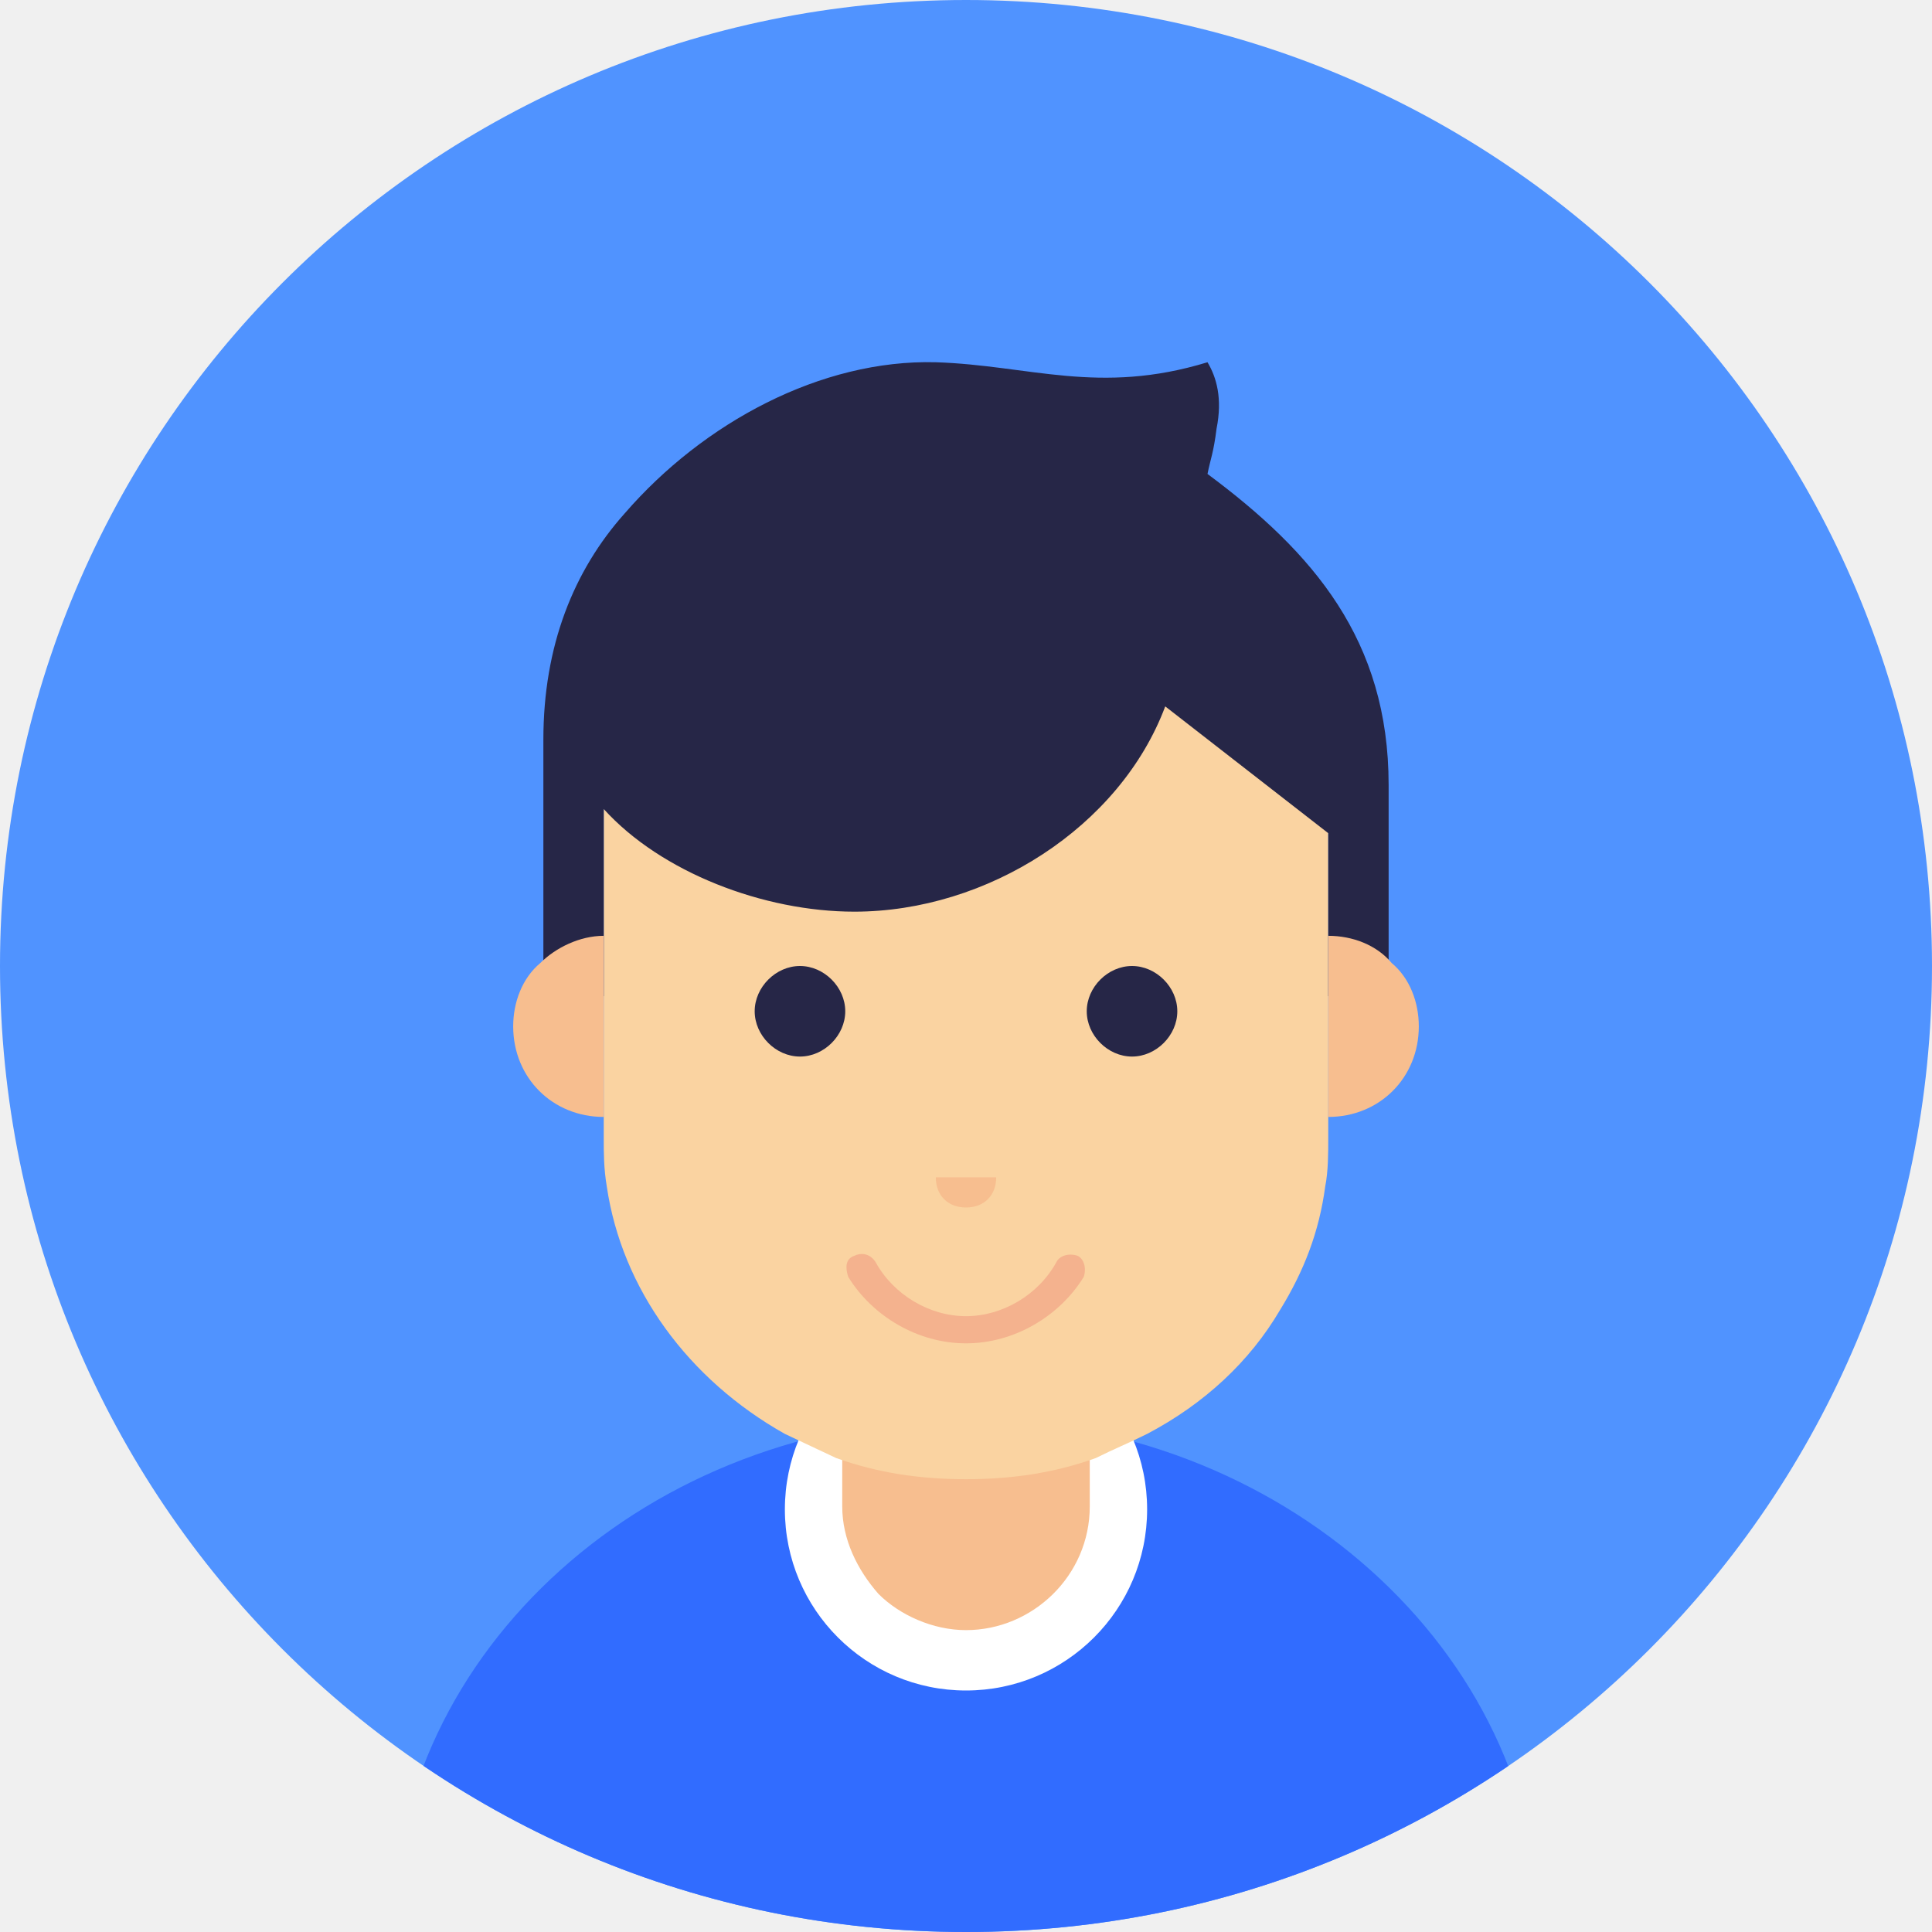
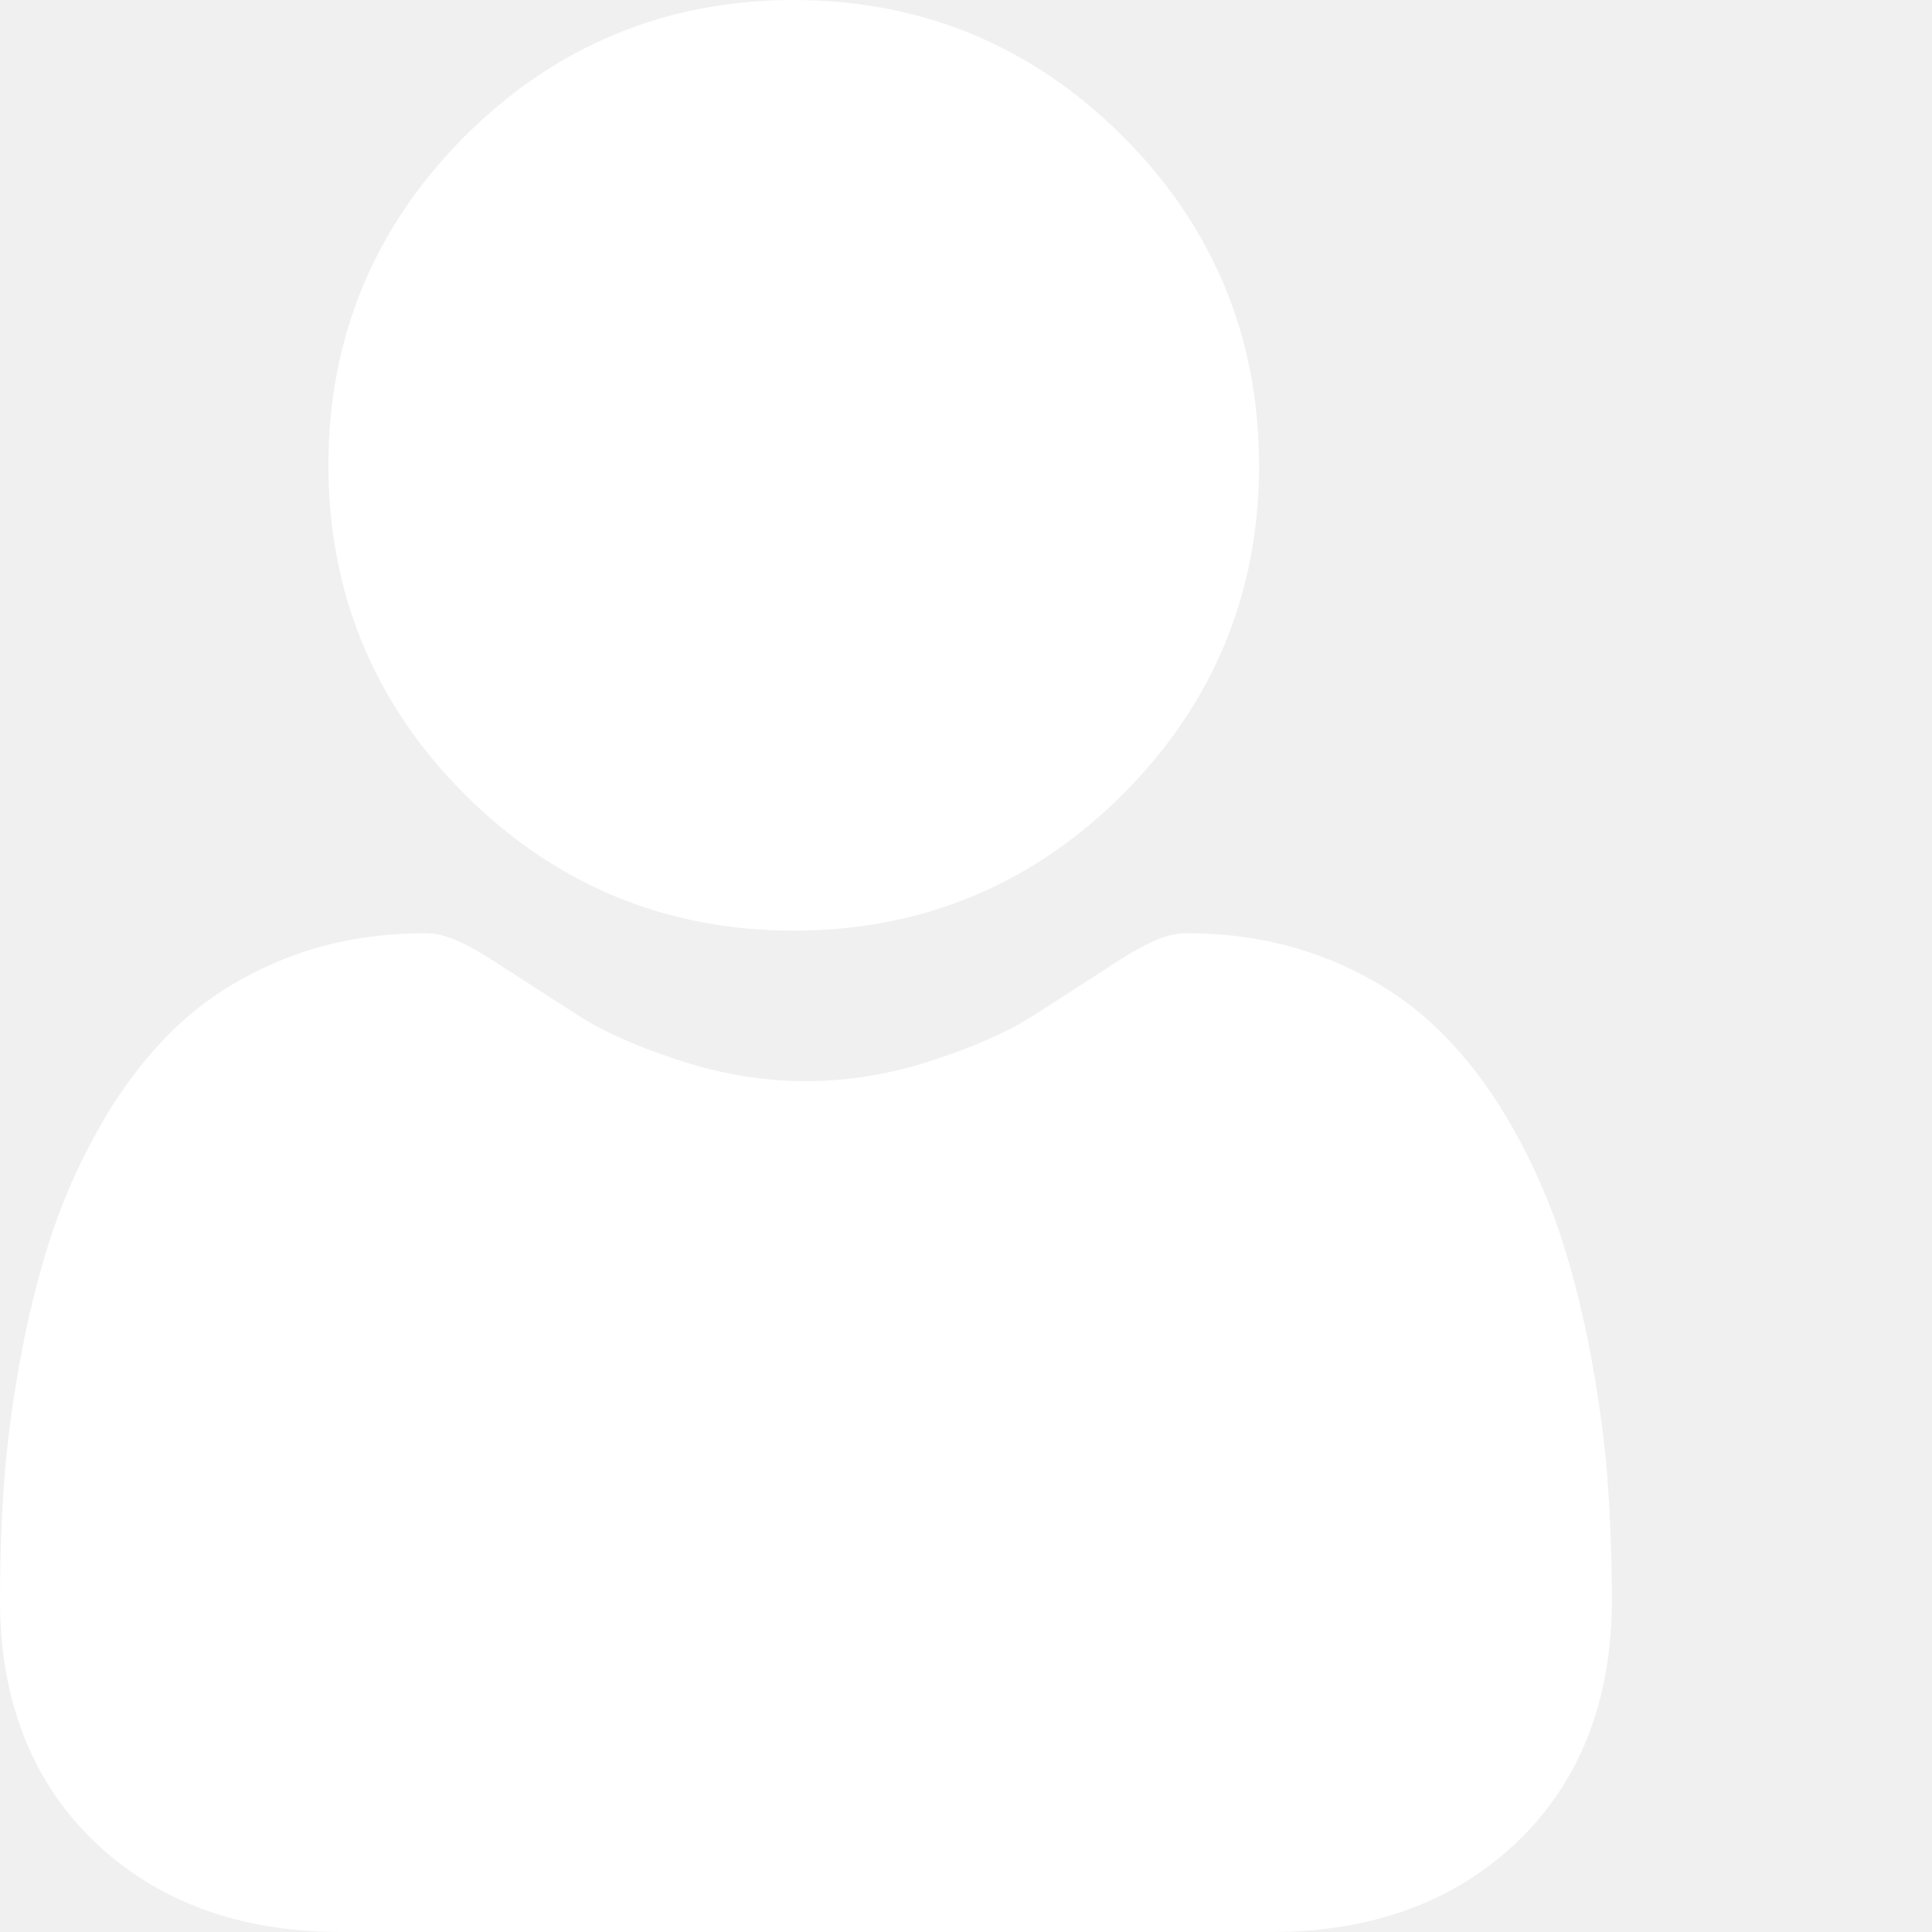
- <svg xmlns="http://www.w3.org/2000/svg" xmlns:xlink="http://www.w3.org/1999/xlink" version="1.1" id="Layer_1" x="0px" y="0px" viewBox="0 0 64 64" enable-background="new 0 0 64 64" xml:space="preserve">
+ <svg xmlns="http://www.w3.org/2000/svg" version="1.1" width="512" height="512" x="0" y="0" viewBox="0 0 512 512.002" style="enable-background:new 0 0 512 512" xml:space="preserve" class="">
  <g>
-     <g>
-       <g>
-         <path fill="#5093FF" d="M32,0c17.7,0,32,14.3,32,32S49.7,64,32,64S0,49.7,0,32S14.3,0,32,0z" />
-       </g>
-     </g>
-     <g>
-       <defs>
-         <path id="SVGID_1_" d="M32,0c17.7,0,32,14.3,32,32S49.7,64,32,64S0,49.7,0,32S14.3,0,32,0z" />
-       </defs>
-       <clipPath id="SVGID_2_">
-         <use xlink:href="#SVGID_1_" overflow="visible" />
-       </clipPath>
-       <g clip-path="url(#SVGID_2_)">
-         <g>
-           <path fill="#316CFF" d="M13,64c0-9.3,8.5-17,19-17h0c10.4,0,19,7.7,19,17" />
-         </g>
-       </g>
-       <g clip-path="url(#SVGID_2_)">
-         <g>
-           <circle fill="#FFFFFF" cx="32" cy="50" r="6" />
-         </g>
-       </g>
-       <g clip-path="url(#SVGID_2_)">
-         <g>
-           <path fill="#F7BE8F" d="M36.1,45.3v4.6c0,2.3-1.9,4.1-4.1,4.1c-1.1,0-2.2-0.5-2.9-1.2c-0.7-0.8-1.2-1.8-1.2-2.9v-4.6H36.1z" />
-         </g>
-       </g>
-       <g clip-path="url(#SVGID_2_)">
-         <g>
-           <path fill="#FAD3A1" d="M36.3,48.3C34.9,48.8,33.5,49,32,49s-2.9-0.2-4.3-0.7L26,47.5c-3.2-1.8-5.4-4.8-5.9-8.2      C20,38.7,20,38.2,20,37.7c0-1,0-3.1,0-4.9c0-1.7,0-9.8,0-9.8h24c0,0,0,8.1,0,9.8c0,1.8,0,3.8,0,4.9c0,0.5,0,1.1-0.1,1.6      c-0.2,1.5-0.7,2.8-1.5,4.1c-1,1.7-2.5,3.1-4.4,4.1C37.4,47.8,36.9,48,36.3,48.3z" />
-         </g>
-       </g>
-       <g clip-path="url(#SVGID_2_)">
-         <g>
-           <path fill="#262647" d="M26.5,32c0.8,0,1.5,0.7,1.5,1.5c0,0.8-0.7,1.5-1.5,1.5c-0.8,0-1.5-0.7-1.5-1.5C25,32.7,25.7,32,26.5,32z      " />
-         </g>
-       </g>
-       <g clip-path="url(#SVGID_2_)">
-         <g>
-           <path fill="#262647" d="M36,33.5c0-0.8,0.7-1.5,1.5-1.5c0.8,0,1.5,0.7,1.5,1.5c0,0.8-0.7,1.5-1.5,1.5C36.7,35,36,34.3,36,33.5z" />
-         </g>
-       </g>
-       <g clip-path="url(#SVGID_2_)">
-         <g>
-           <path fill="#F7BE8F" d="M33,39c0,0.6-0.4,1-1,1s-1-0.4-1-1H33z" />
-         </g>
-       </g>
-       <g clip-path="url(#SVGID_2_)">
-         <g>
-           <path fill="#F4B28E" d="M32,44.5c-1.6,0-3.1-0.9-3.9-2.2C28,42,28,41.7,28.3,41.6c0.2-0.1,0.5-0.1,0.7,0.2      c0.6,1.1,1.8,1.8,3,1.8s2.4-0.7,3-1.8c0.1-0.2,0.4-0.3,0.7-0.2c0.2,0.1,0.3,0.4,0.2,0.7C35.1,43.6,33.6,44.5,32,44.5z" />
-         </g>
-       </g>
-       <g clip-path="url(#SVGID_2_)">
-         <g>
-           <path fill="#262647" d="M46,26v7h-2v-5.4l-5.4-4.2c-1.5,4-5.9,6.8-10.3,6.8c-3,0-6.4-1.3-8.3-3.4v0.9V33h-2v-8.5      c0-3.1,1-5.6,2.7-7.5c2.6-3,6.5-5.1,10.3-5c3.1,0.1,5.4,1.1,9,0c0.3,0.5,0.5,1.2,0.3,2.2c-0.1,0.8-0.2,1-0.3,1.5l0,0      C43.5,18.3,46,21.2,46,26z" />
-         </g>
-       </g>
-       <g clip-path="url(#SVGID_2_)">
-         <g>
-           <path fill="#F7BE8F" d="M20,37c-1.7,0-3-1.3-3-3c0-0.8,0.3-1.6,0.9-2.1c0.5-0.5,1.3-0.9,2.1-0.9V37z" />
-         </g>
-       </g>
-       <g clip-path="url(#SVGID_2_)">
-         <g>
-           <path fill="#F7BE8F" d="M44,37c1.7,0,3-1.3,3-3c0-0.8-0.3-1.6-0.9-2.1C45.6,31.3,44.8,31,44,31V37z" />
-         </g>
-       </g>
-     </g>
+     <path d="m210.352 246.633c33.883 0 63.223-12.152 87.195-36.129 23.973-23.973 36.125-53.305 36.125-87.191 0-33.875-12.152-63.211-36.129-87.191-23.977-23.969-53.312-36.121-87.191-36.121-33.887 0-63.219 12.152-87.191 36.125s-36.129 53.309-36.129 87.188c0 33.887 12.156 63.223 36.133 87.195 23.977 23.969 53.312 36.125 87.188 36.125zm0 0" fill="#ffffff" data-original="#000000" class="" />
+     <path d="m426.129 393.703c-.691-9.977-2.09-20.859-4.148-32.352-2.078-11.578-4.754-22.523-7.957-32.527-3.309-10.34-7.809-20.551-13.371-30.336-5.773-10.156-12.555-19-20.164-26.277-7.957-7.613-17.699-13.734-28.965-18.199-11.227-4.441-23.668-6.691-36.977-6.691-5.227 0-10.281 2.145-20.043 8.5-6.008 3.918-13.035 8.449-20.879 13.461-6.707 4.273-15.793 8.277-27.016 11.902-10.949 3.543-22.066 5.34-33.039 5.34-10.973 0-22.086-1.797-33.047-5.34-11.211-3.621-20.297-7.625-26.996-11.898-7.77-4.965-14.801-9.496-20.898-13.469-9.75-6.355-14.809-8.5-20.035-8.5-13.312 0-25.75 2.254-36.973 6.699-11.258 4.457-21.004 10.578-28.969 18.199-7.605 7.281-14.391 16.121-20.156 26.273-5.559 9.785-10.059 19.992-13.371 30.34-3.199 10.004-5.875 20.945-7.953 32.523-2.059 11.477-3.457 22.363-4.148 32.363-.68 9.797-1.023 19.965-1.023 30.234 0 26.727 8.496 48.363 25.25 64.32 16.547 15.746 38.441 23.734 65.066 23.734h246.531c26.625 0 48.512-7.984 65.062-23.734 16.758-15.945 25.254-37.586 25.254-64.324-.004-10.316-.352-20.492-1.035-30.242zm0 0" fill="#ffffff" data-original="#000000" class="" />
  </g>
</svg>
